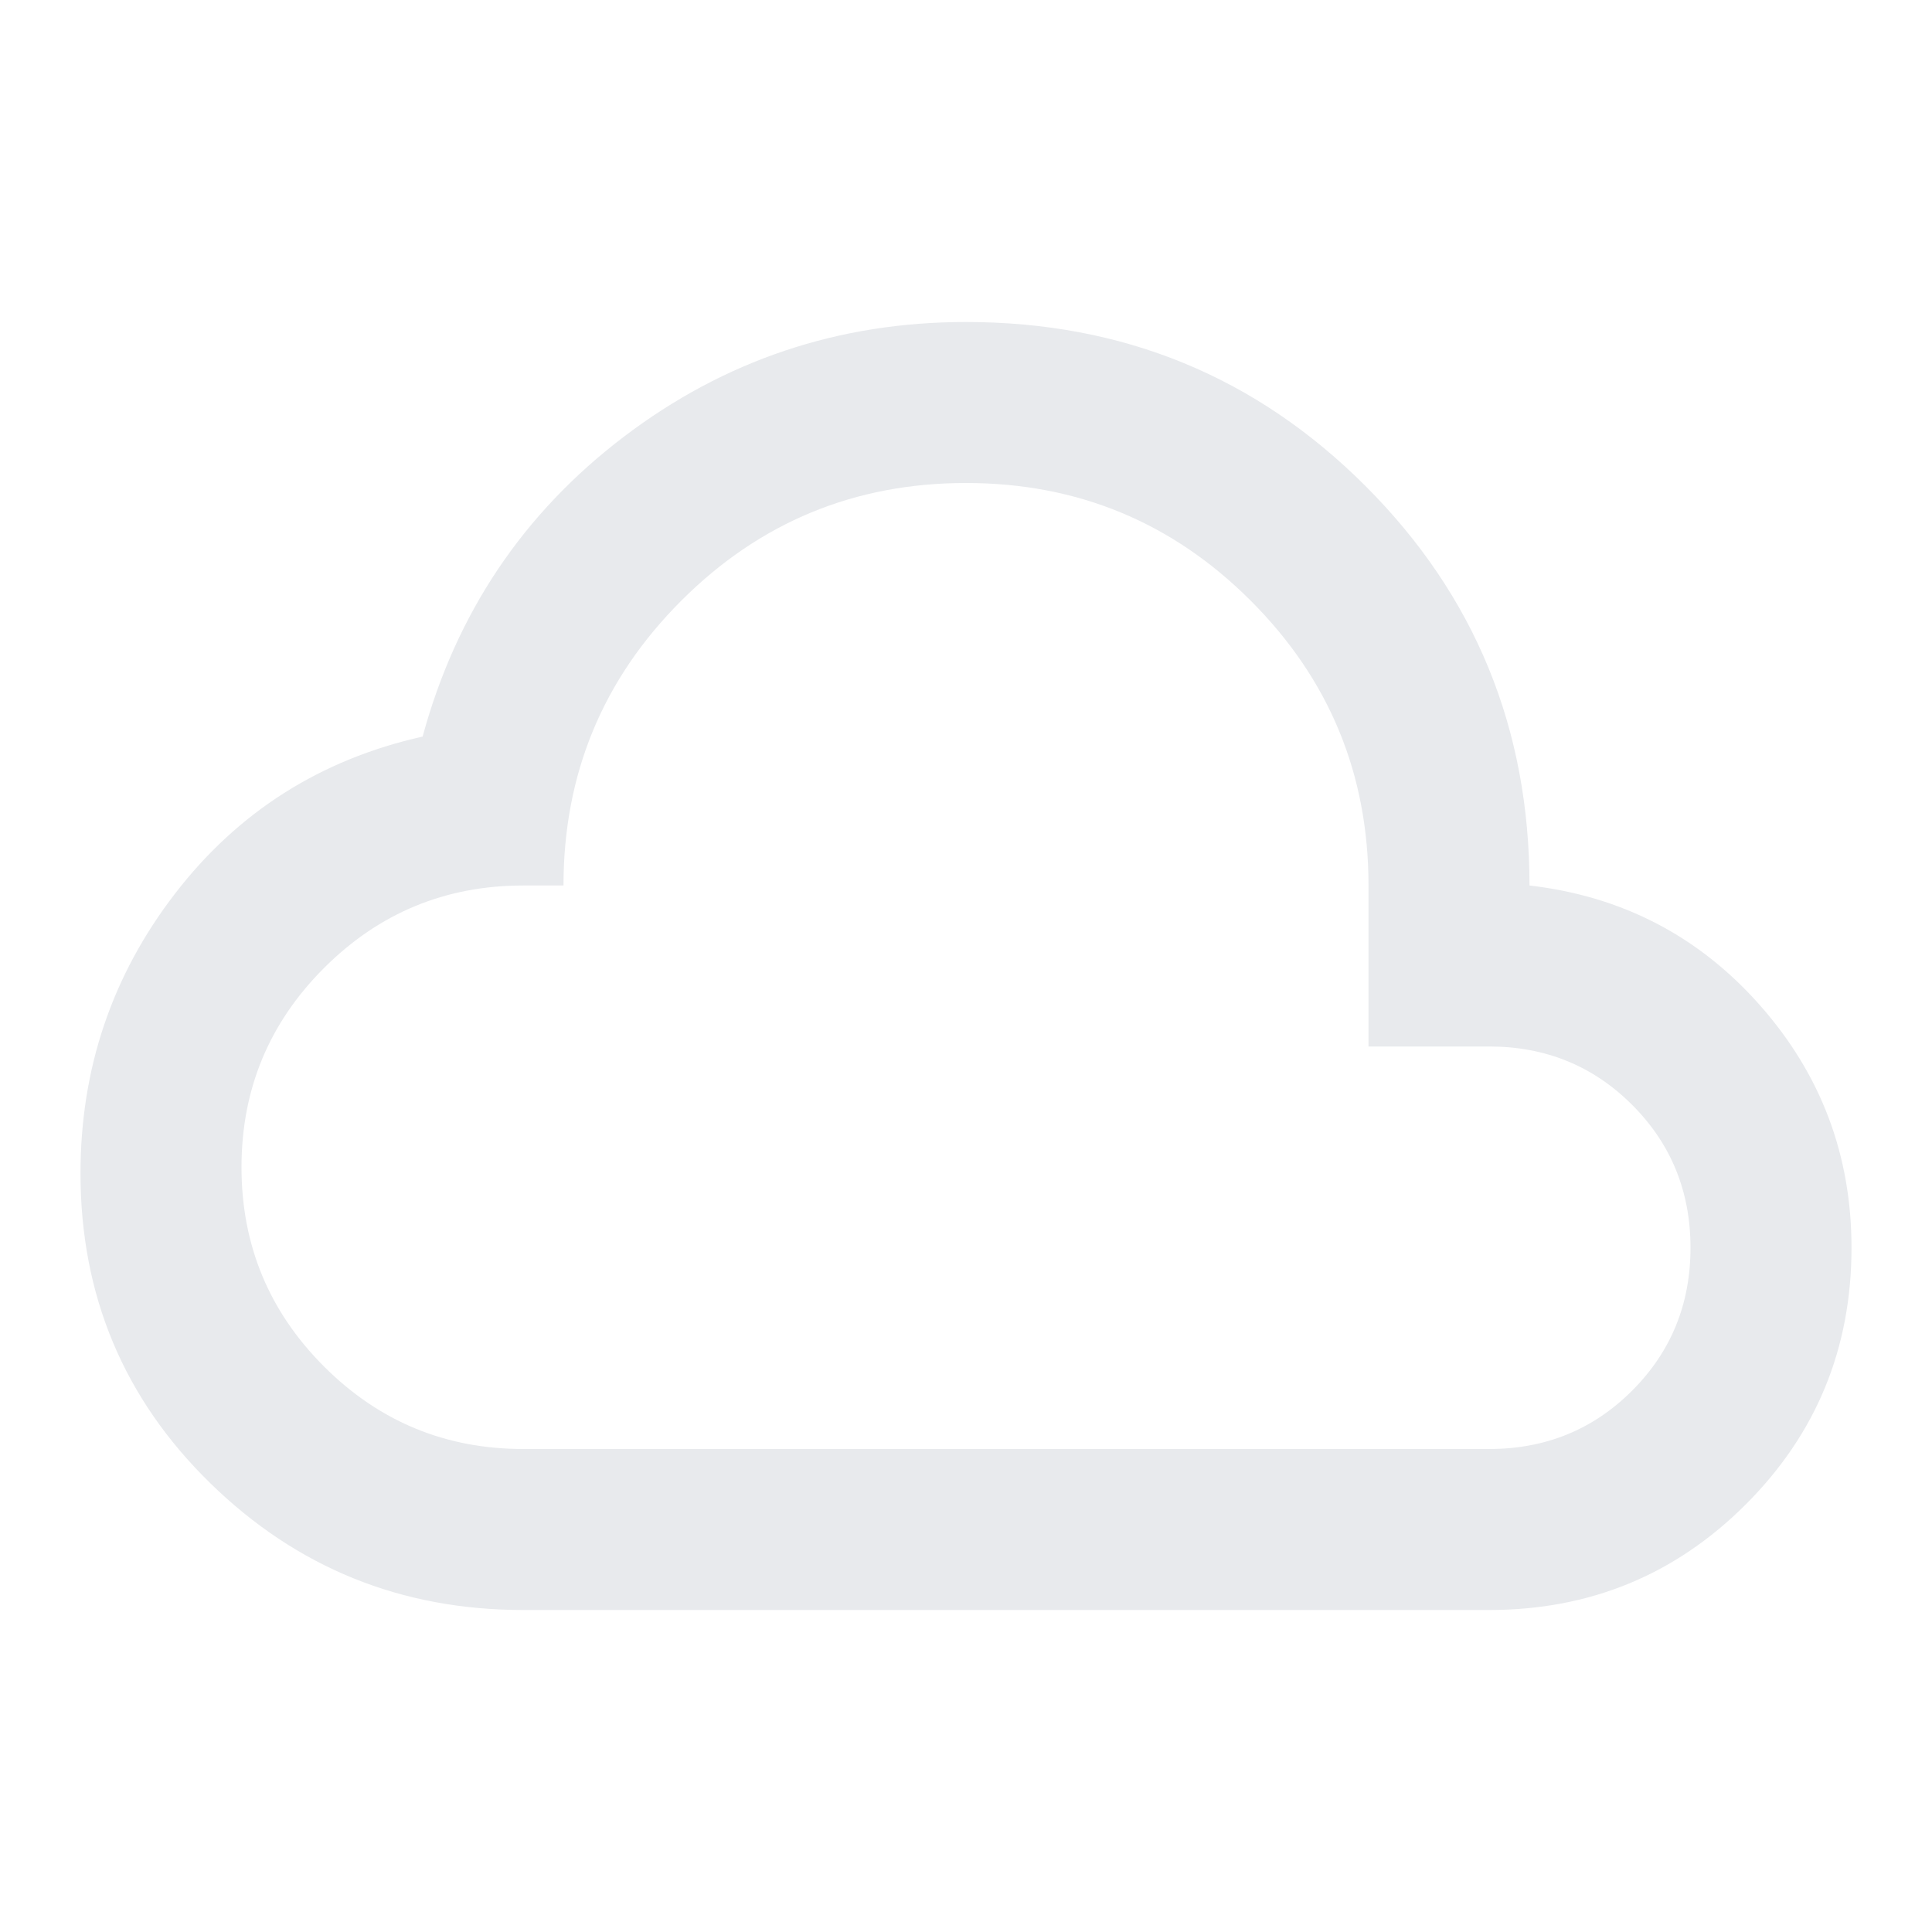
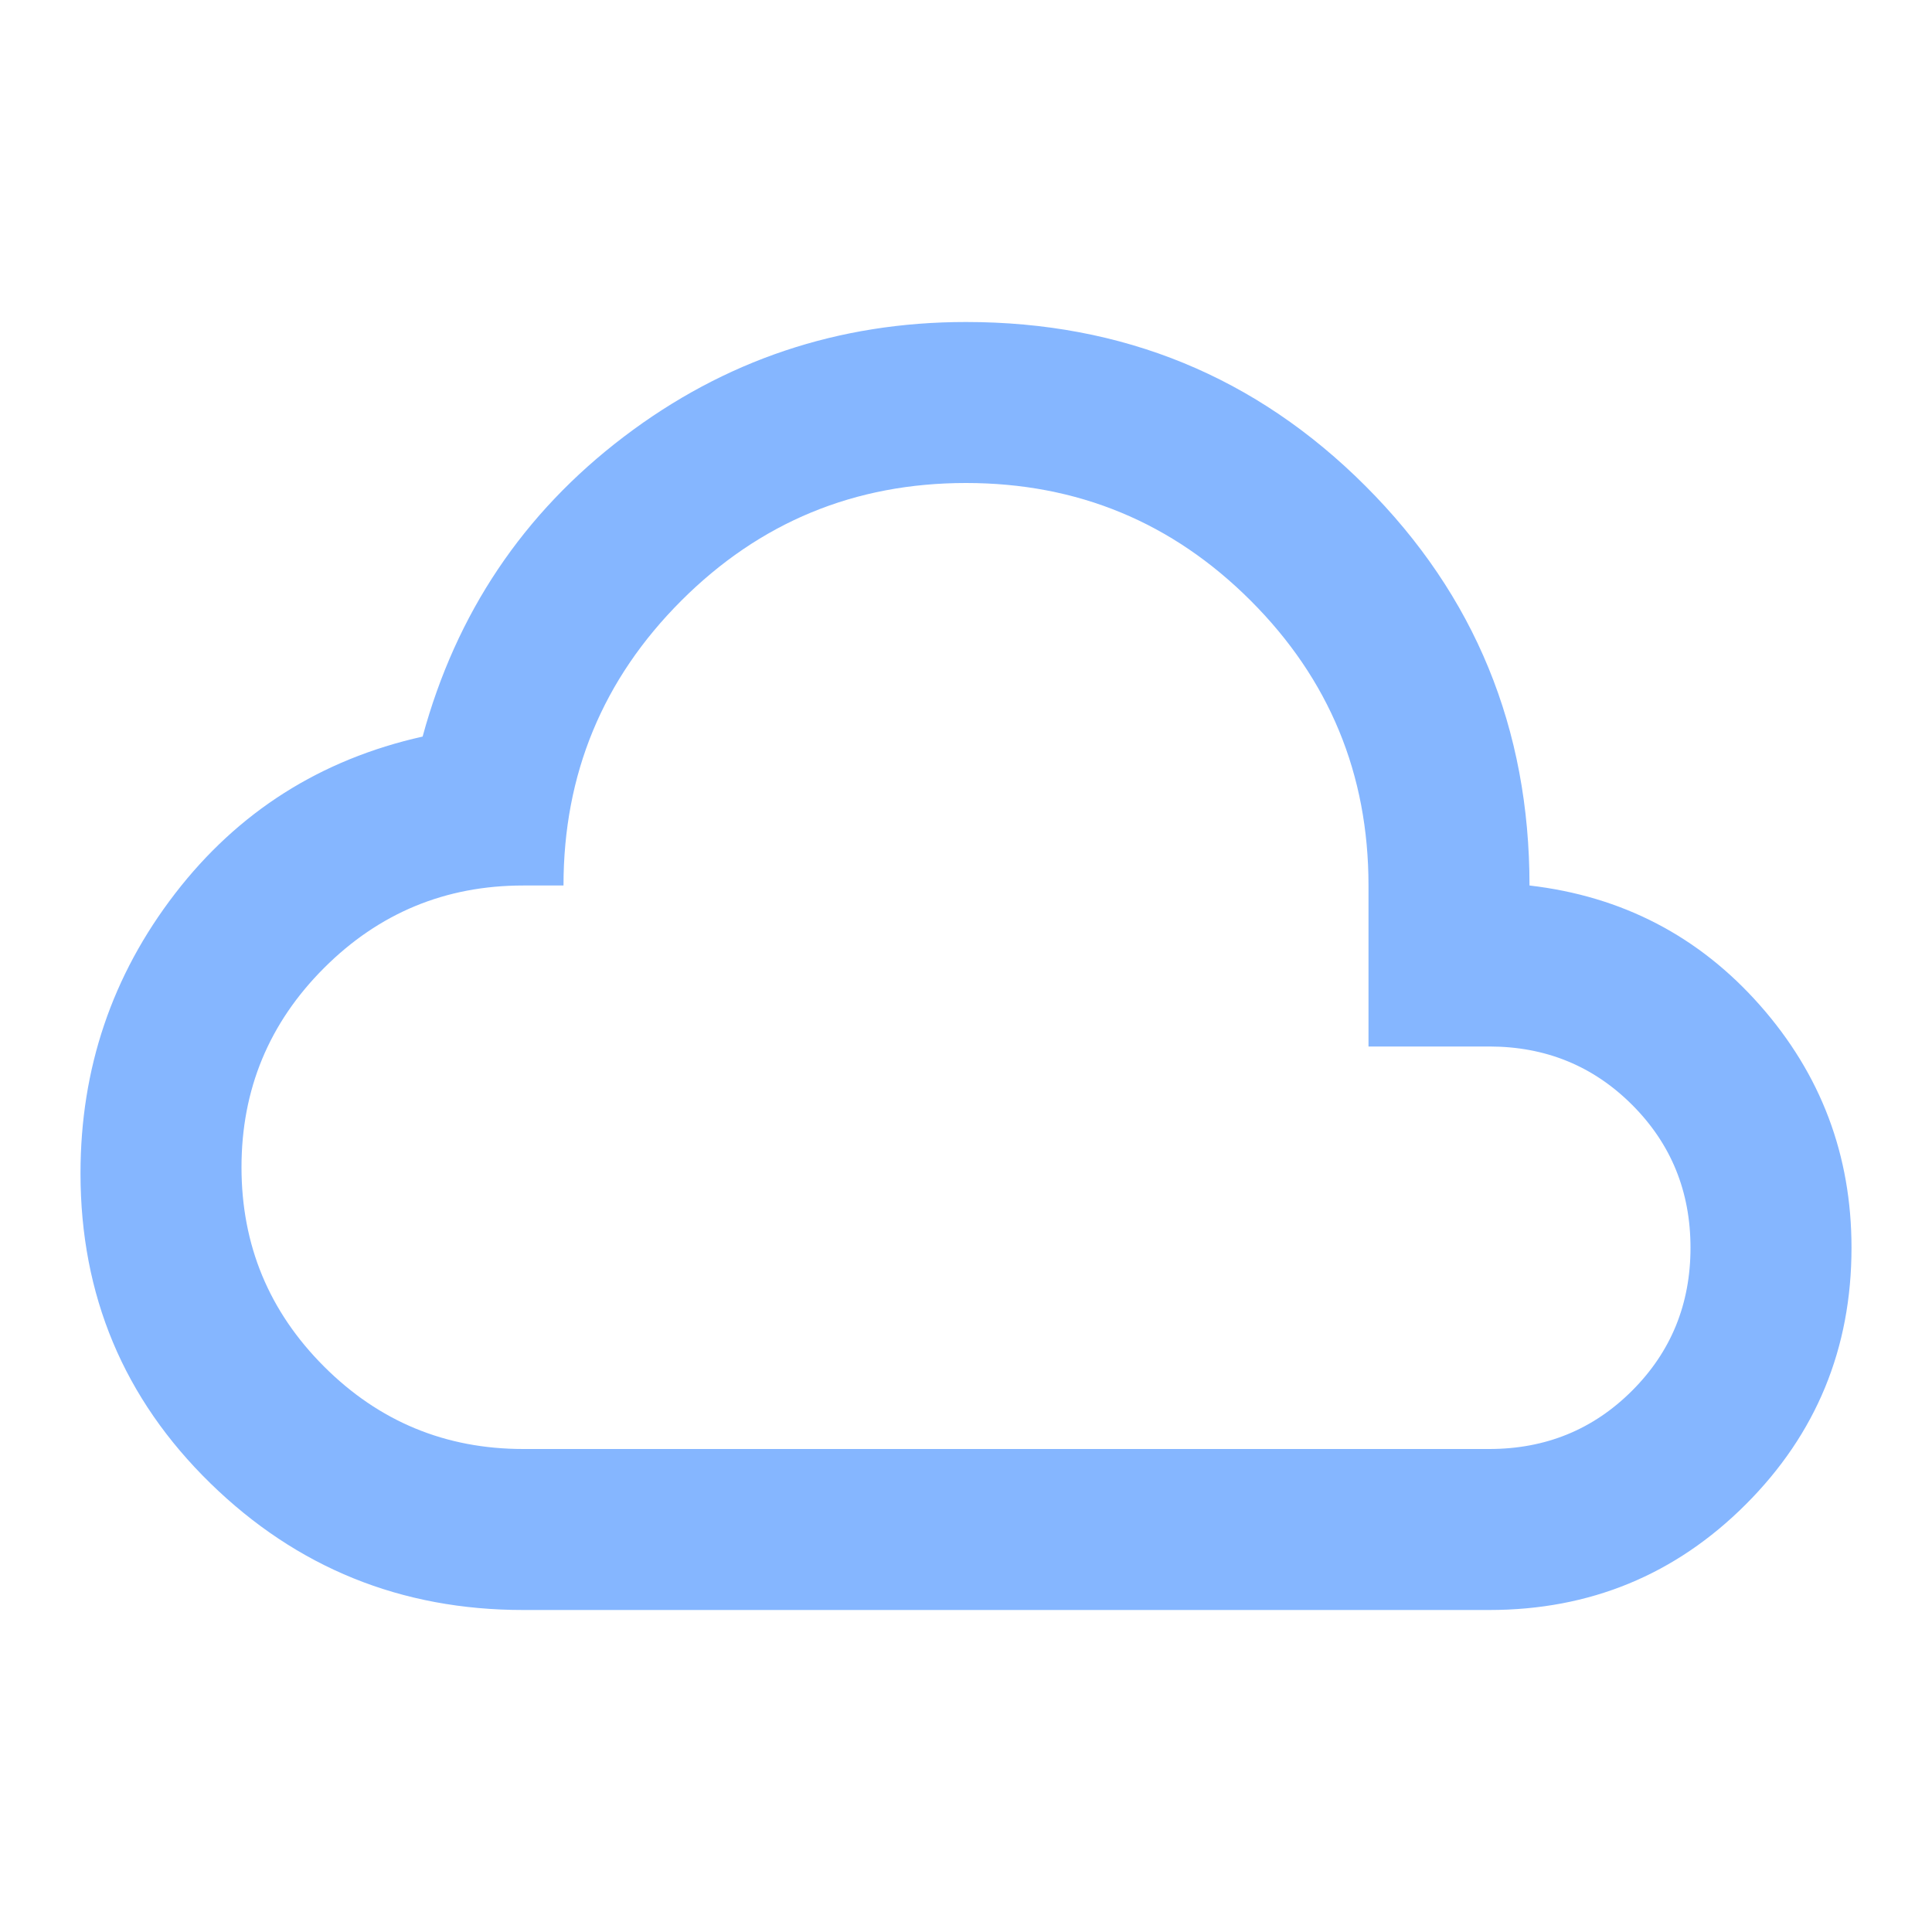
- <svg xmlns="http://www.w3.org/2000/svg" height="24px" viewBox="0 -960 960 960" width="24px" fill="#e8eaed">
+ <svg xmlns="http://www.w3.org/2000/svg" height="24px" viewBox="0 -960 960 960" width="24px" fill="#85b6ff">
  <path d="M260-160q-91 0-155.5-63T40-377q0-78 47-139t123-78q25-92 100-149t170-57q117 0 198.5 81.5T760-520q69 8 114.5 59.5T920-340q0 75-52.5 127.5T740-160H260Zm0-80h480q42 0 71-29t29-71q0-42-29-71t-71-29h-60v-80q0-83-58.5-141.5T480-720q-83 0-141.5 58.5T280-520h-20q-58 0-99 41t-41 99q0 58 41 99t99 41Zm220-240Z" />
</svg>
